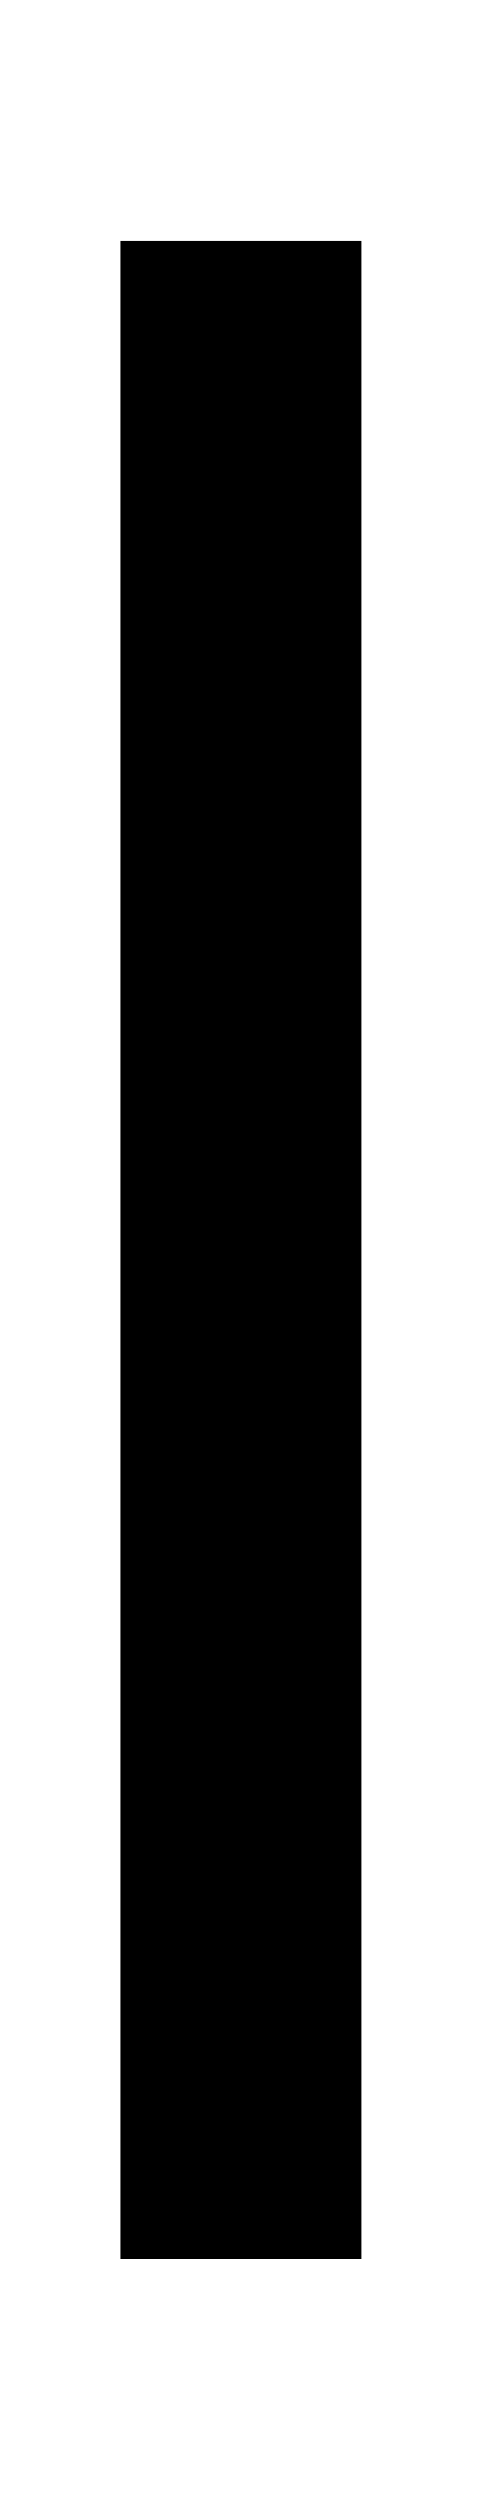
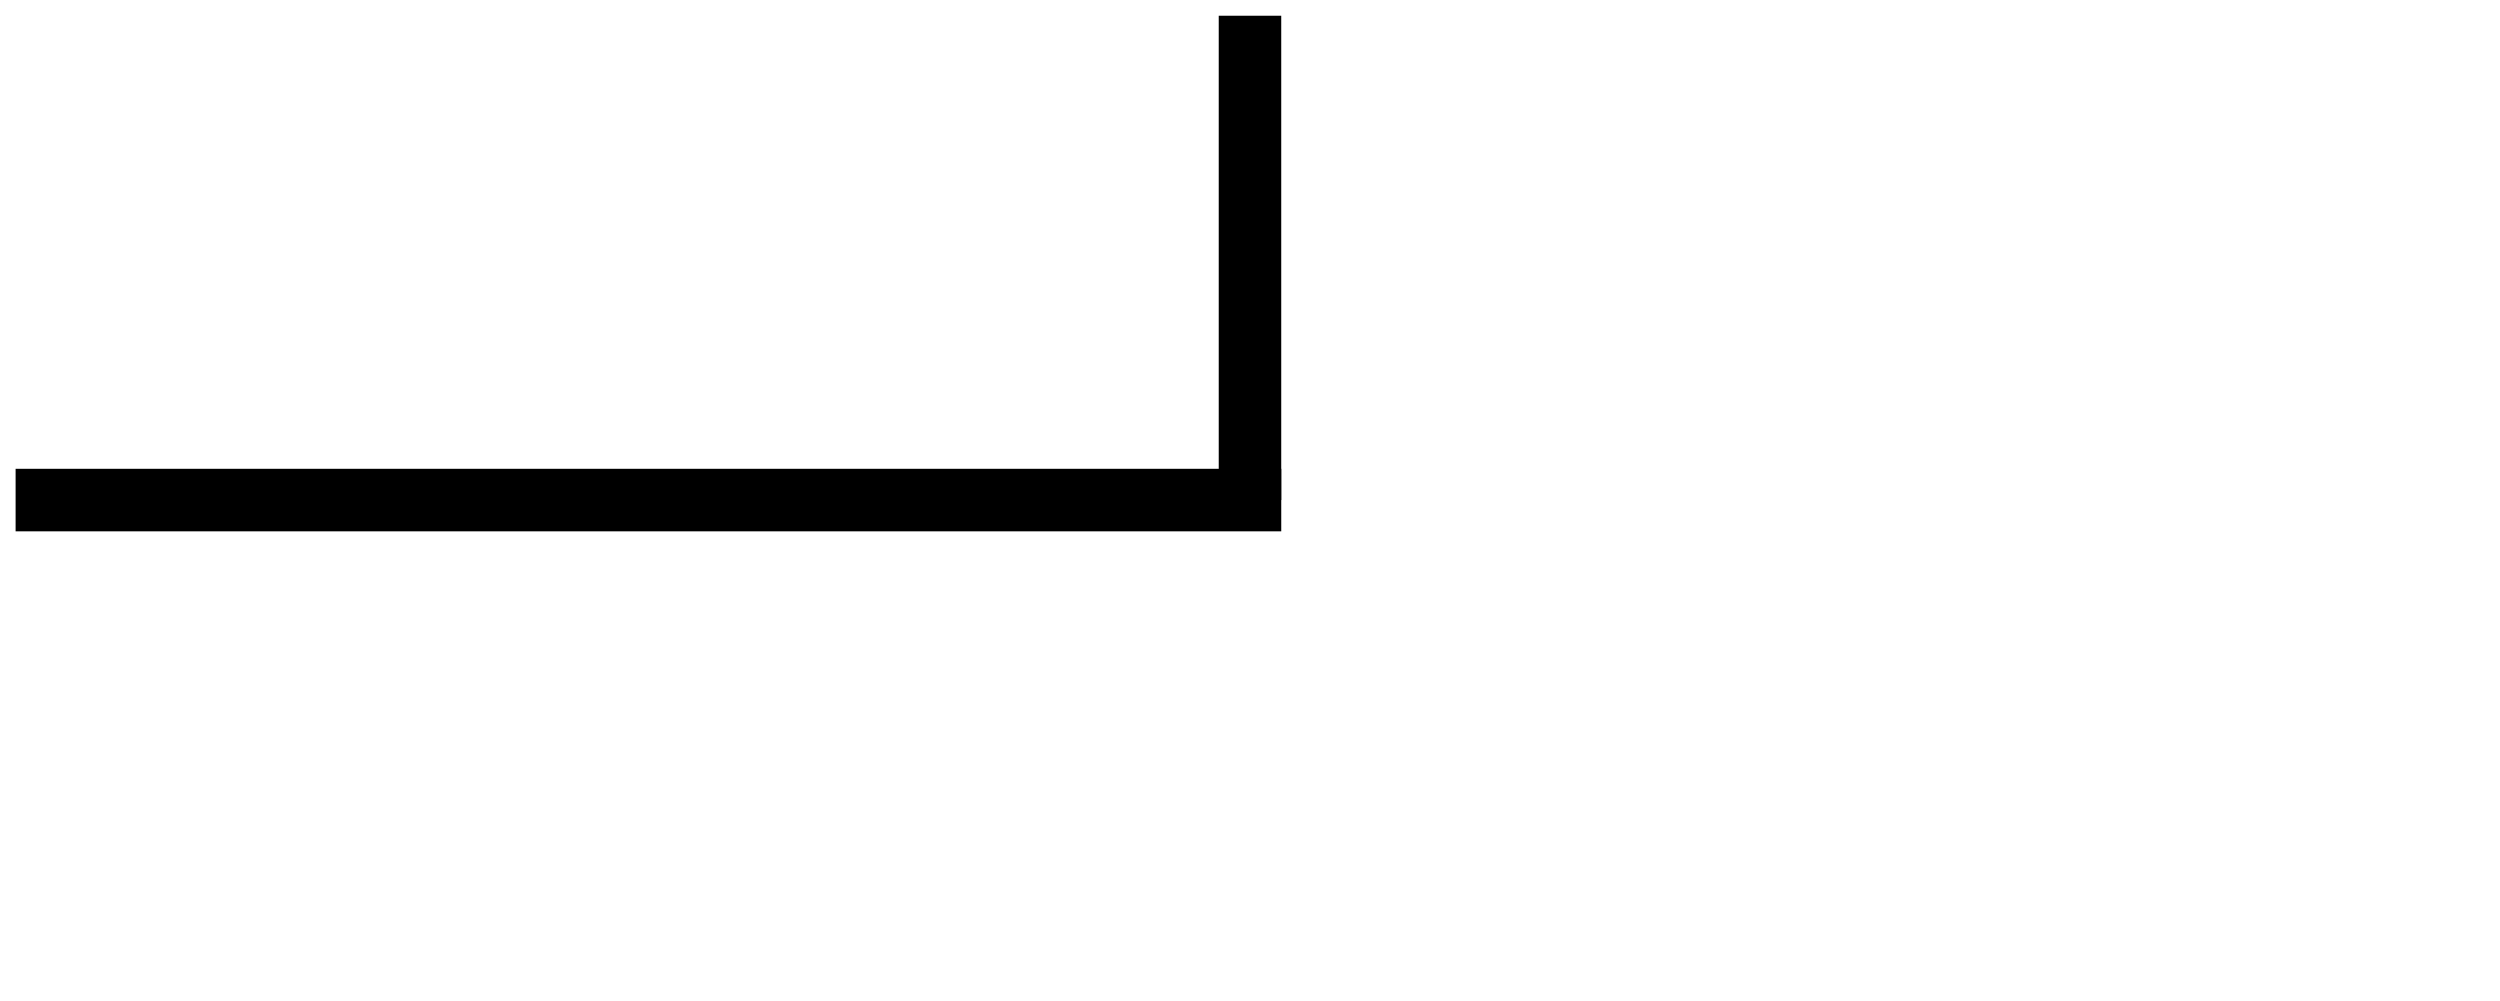
- <svg xmlns="http://www.w3.org/2000/svg" xmlns:ns1="http://schemas.microsoft.com/visio/2003/SVGExtensions/" width="0.315in" height="1.634in" viewBox="0 0 22.677 117.638" xml:space="preserve" color-interpolation-filters="sRGB" class="st2">
+ <svg xmlns="http://www.w3.org/2000/svg" xmlns:ns1="http://schemas.microsoft.com/visio/2003/SVGExtensions/" width="6.299in" height="2.52in" viewBox="0 0 453.543 181.417" xml:space="preserve" color-interpolation-filters="sRGB" class="st2">
  <ns1:documentProperties ns1:langID="1033" ns1:metric="true" ns1:viewMarkup="false" />
  <style type="text/css">
	
		.st1 {stroke:#000000;stroke-linecap:butt;stroke-width:11.339}
		.st2 {fill:none;fill-rule:evenodd;font-size:12;overflow:visible;stroke-linecap:square;stroke-miterlimit:3}
	
	</style>
  <g ns1:mID="0" ns1:index="1" ns1:groupContext="foregroundPage">
    <ns1:pageProperties ns1:drawingScale="1" ns1:pageScale="1" ns1:drawingUnits="0" ns1:shadowOffsetX="9" ns1:shadowOffsetY="-9" ns1:shadowType="1" />
-     <g id="shape3-1" ns1:mID="3" ns1:groupContext="shape" transform="translate(128.976,11.3386) rotate(90)">
-       <path d="M0 117.64 L94.96 117.64" class="st1" />
+     <g id="shape2-1" ns1:mID="2" ns1:groupContext="shape" transform="translate(232.441,272.126) rotate(180)">
+       <path d="M0 181.42 L229.61 181.42" class="st1" />
+     </g>
+     <g id="shape3-4" ns1:mID="3" ns1:groupContext="shape" transform="translate(408.189,2.83465) rotate(90)">
+       <path d="M0 181.42 L87.87 181.42" class="st1" />
    </g>
  </g>
</svg>
